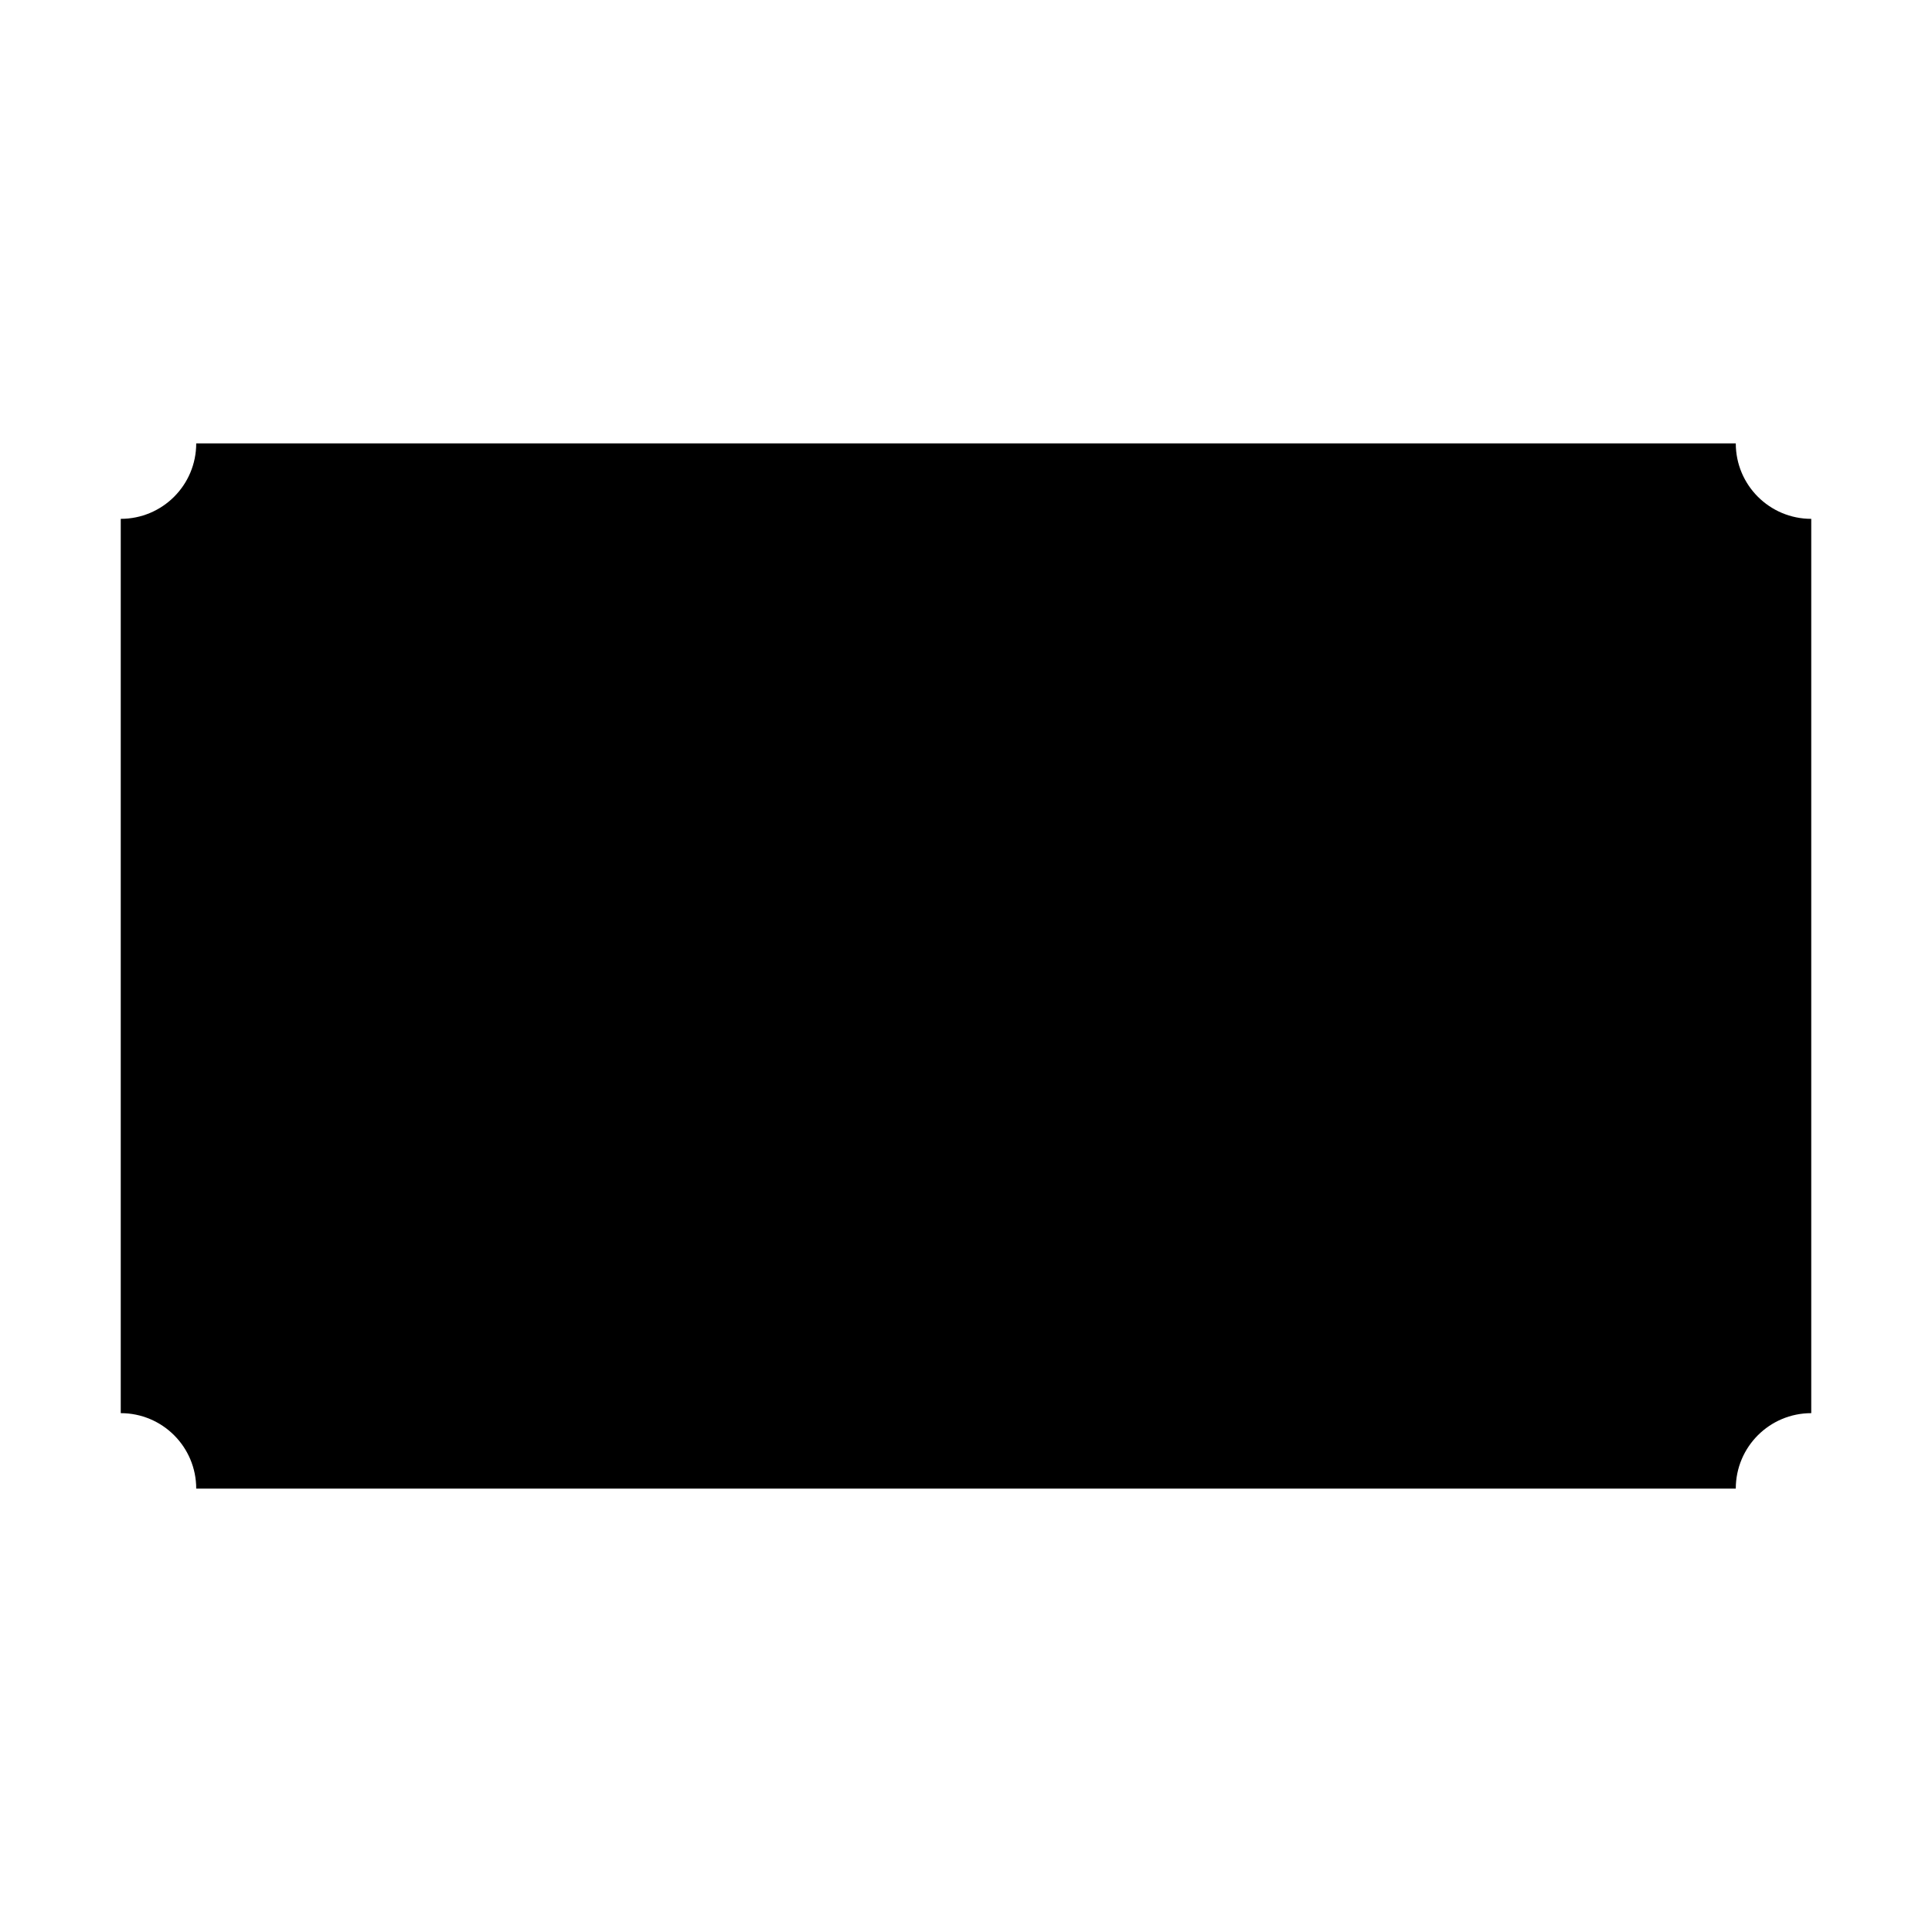
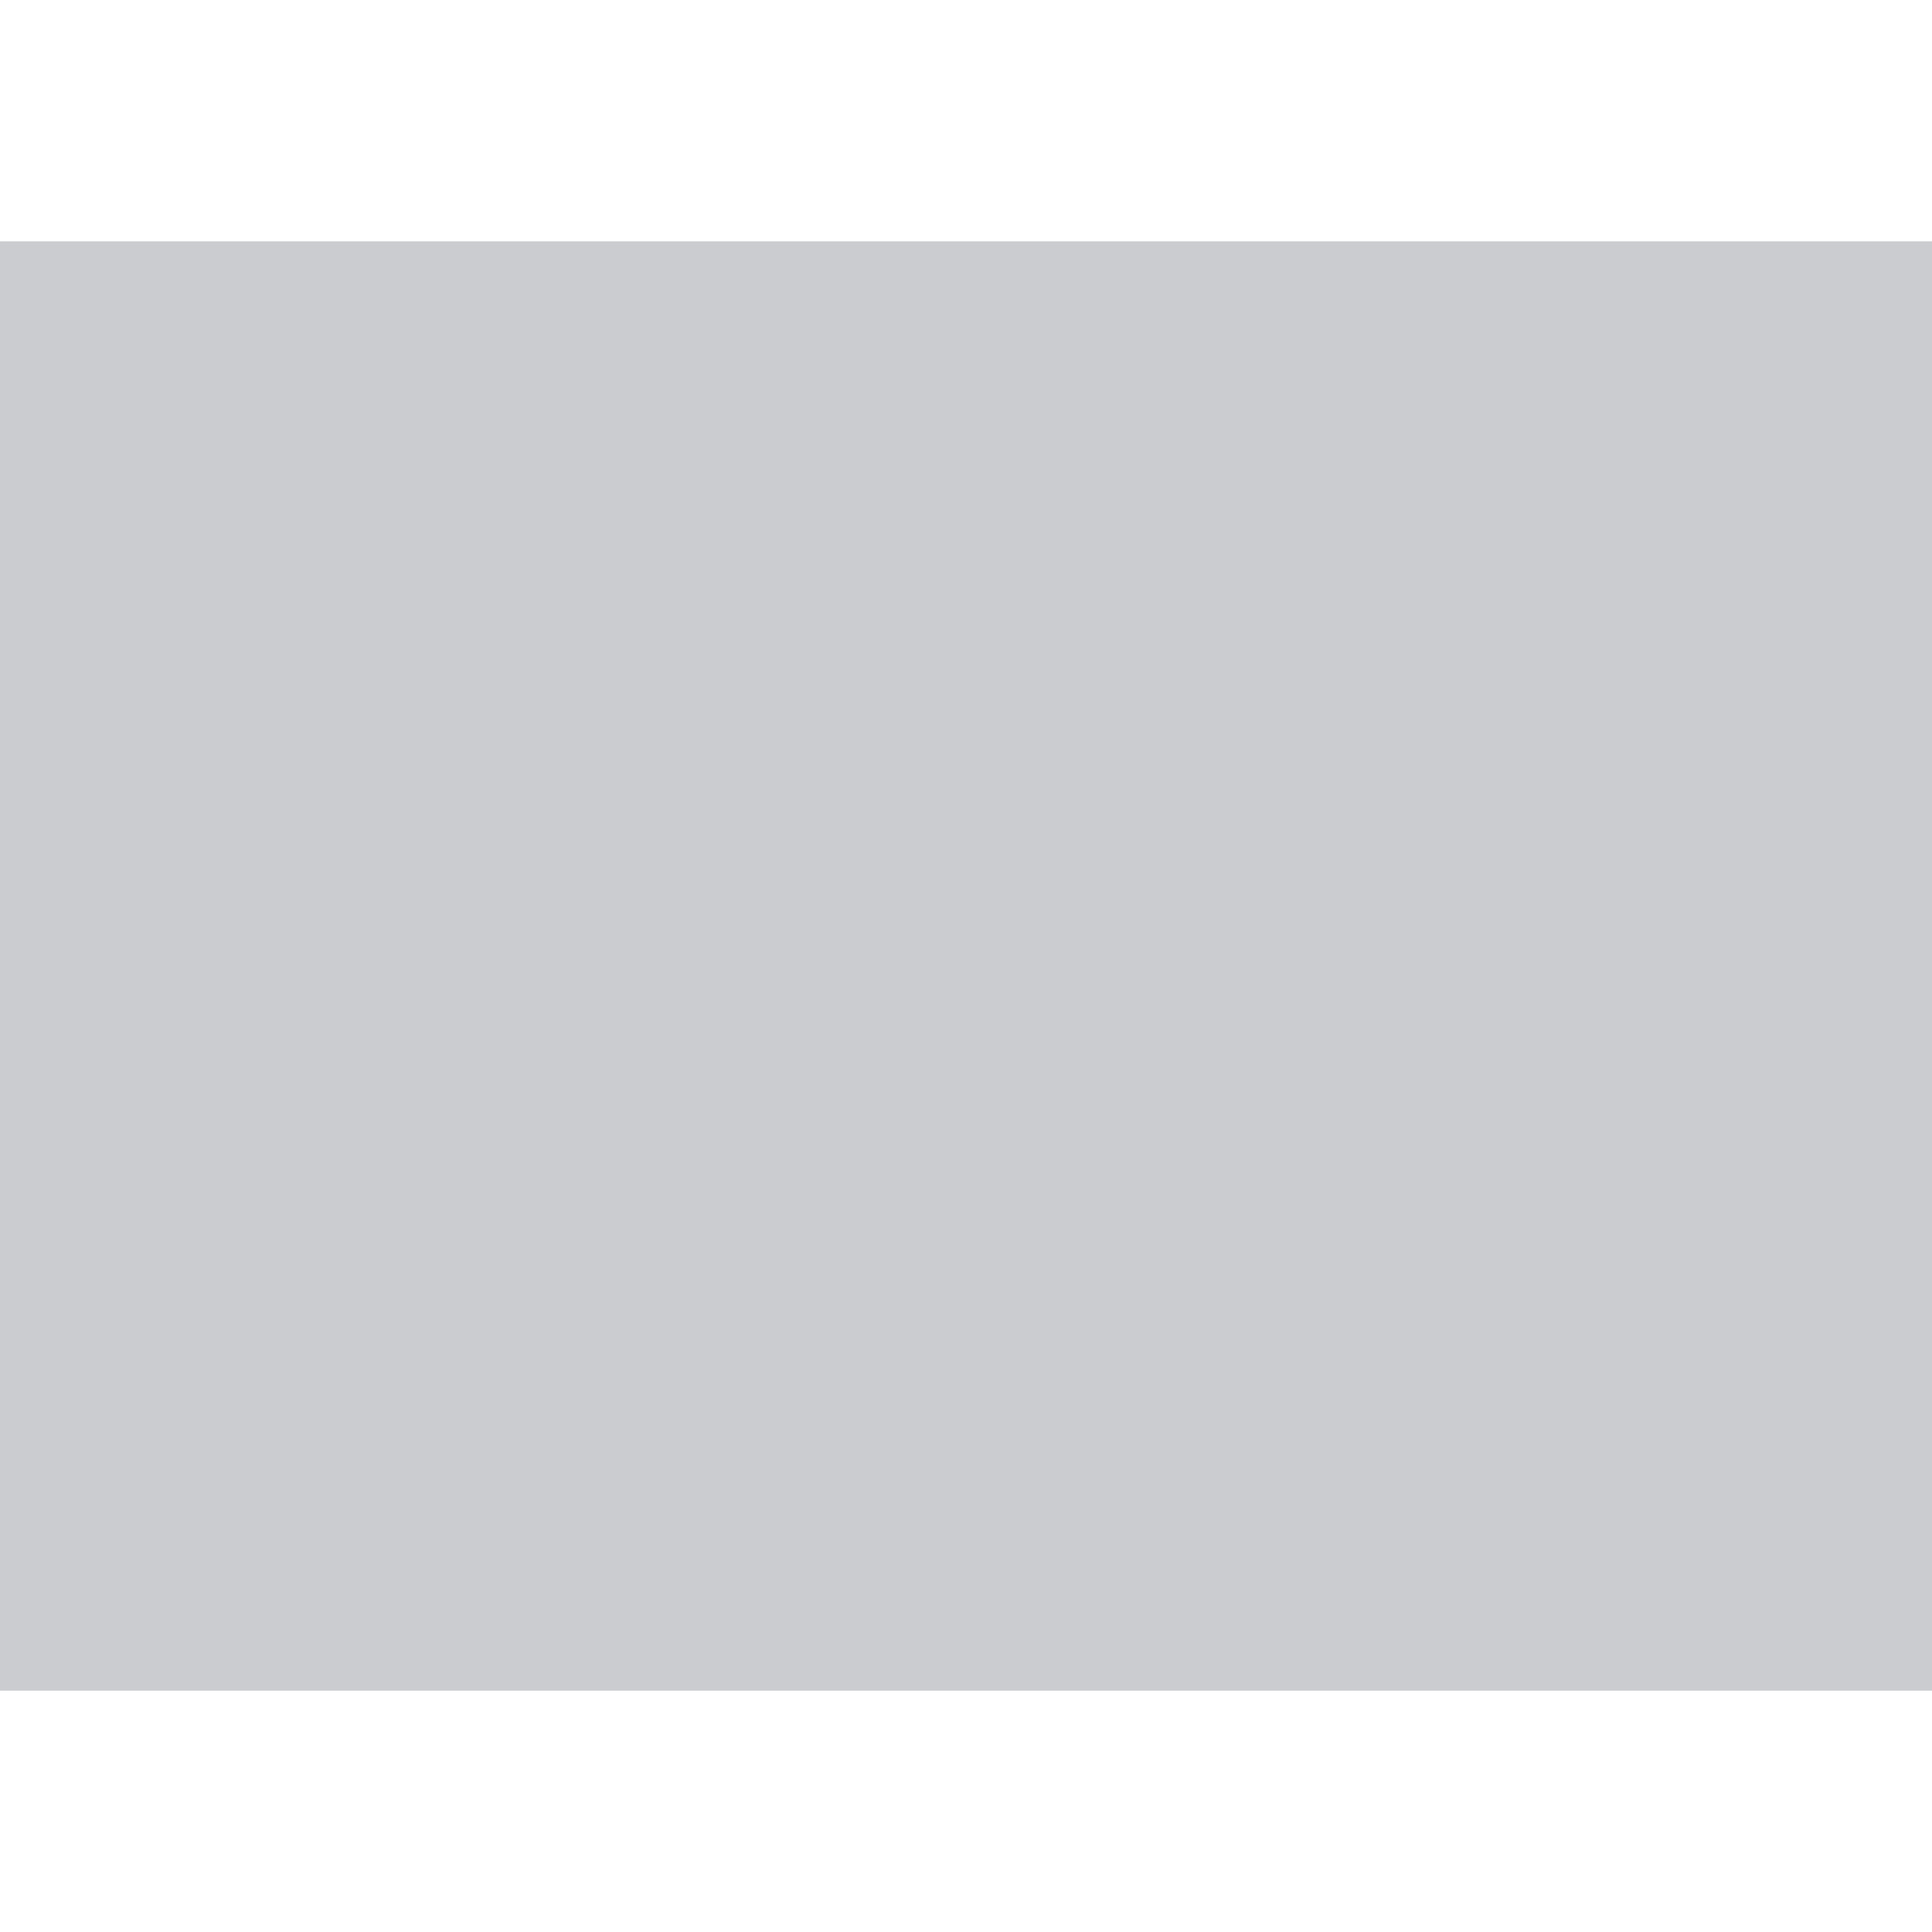
- <svg xmlns="http://www.w3.org/2000/svg" t="1649647380204" class="icon" viewBox="0 0 1024 1024" version="1.1" p-id="11173" width="128" height="128">
-   <path d="M920 789H104c0-22.1-17.9-40-40-40V275c22.1 0 40-17.9 40-40h816c0 22.1 17.9 40 40 40v474c-22.1 0-40 17.9-40 40z" p-id="11174" />
+ <svg xmlns="http://www.w3.org/2000/svg" t="1654570023339" class="icon" viewBox="0 0 1365 1024" version="1.1" p-id="2815" width="128" height="128">
+   <path d="M0 0h1365.333v1024H0z" fill="#CBCCCF" p-id="2816" />
</svg>
